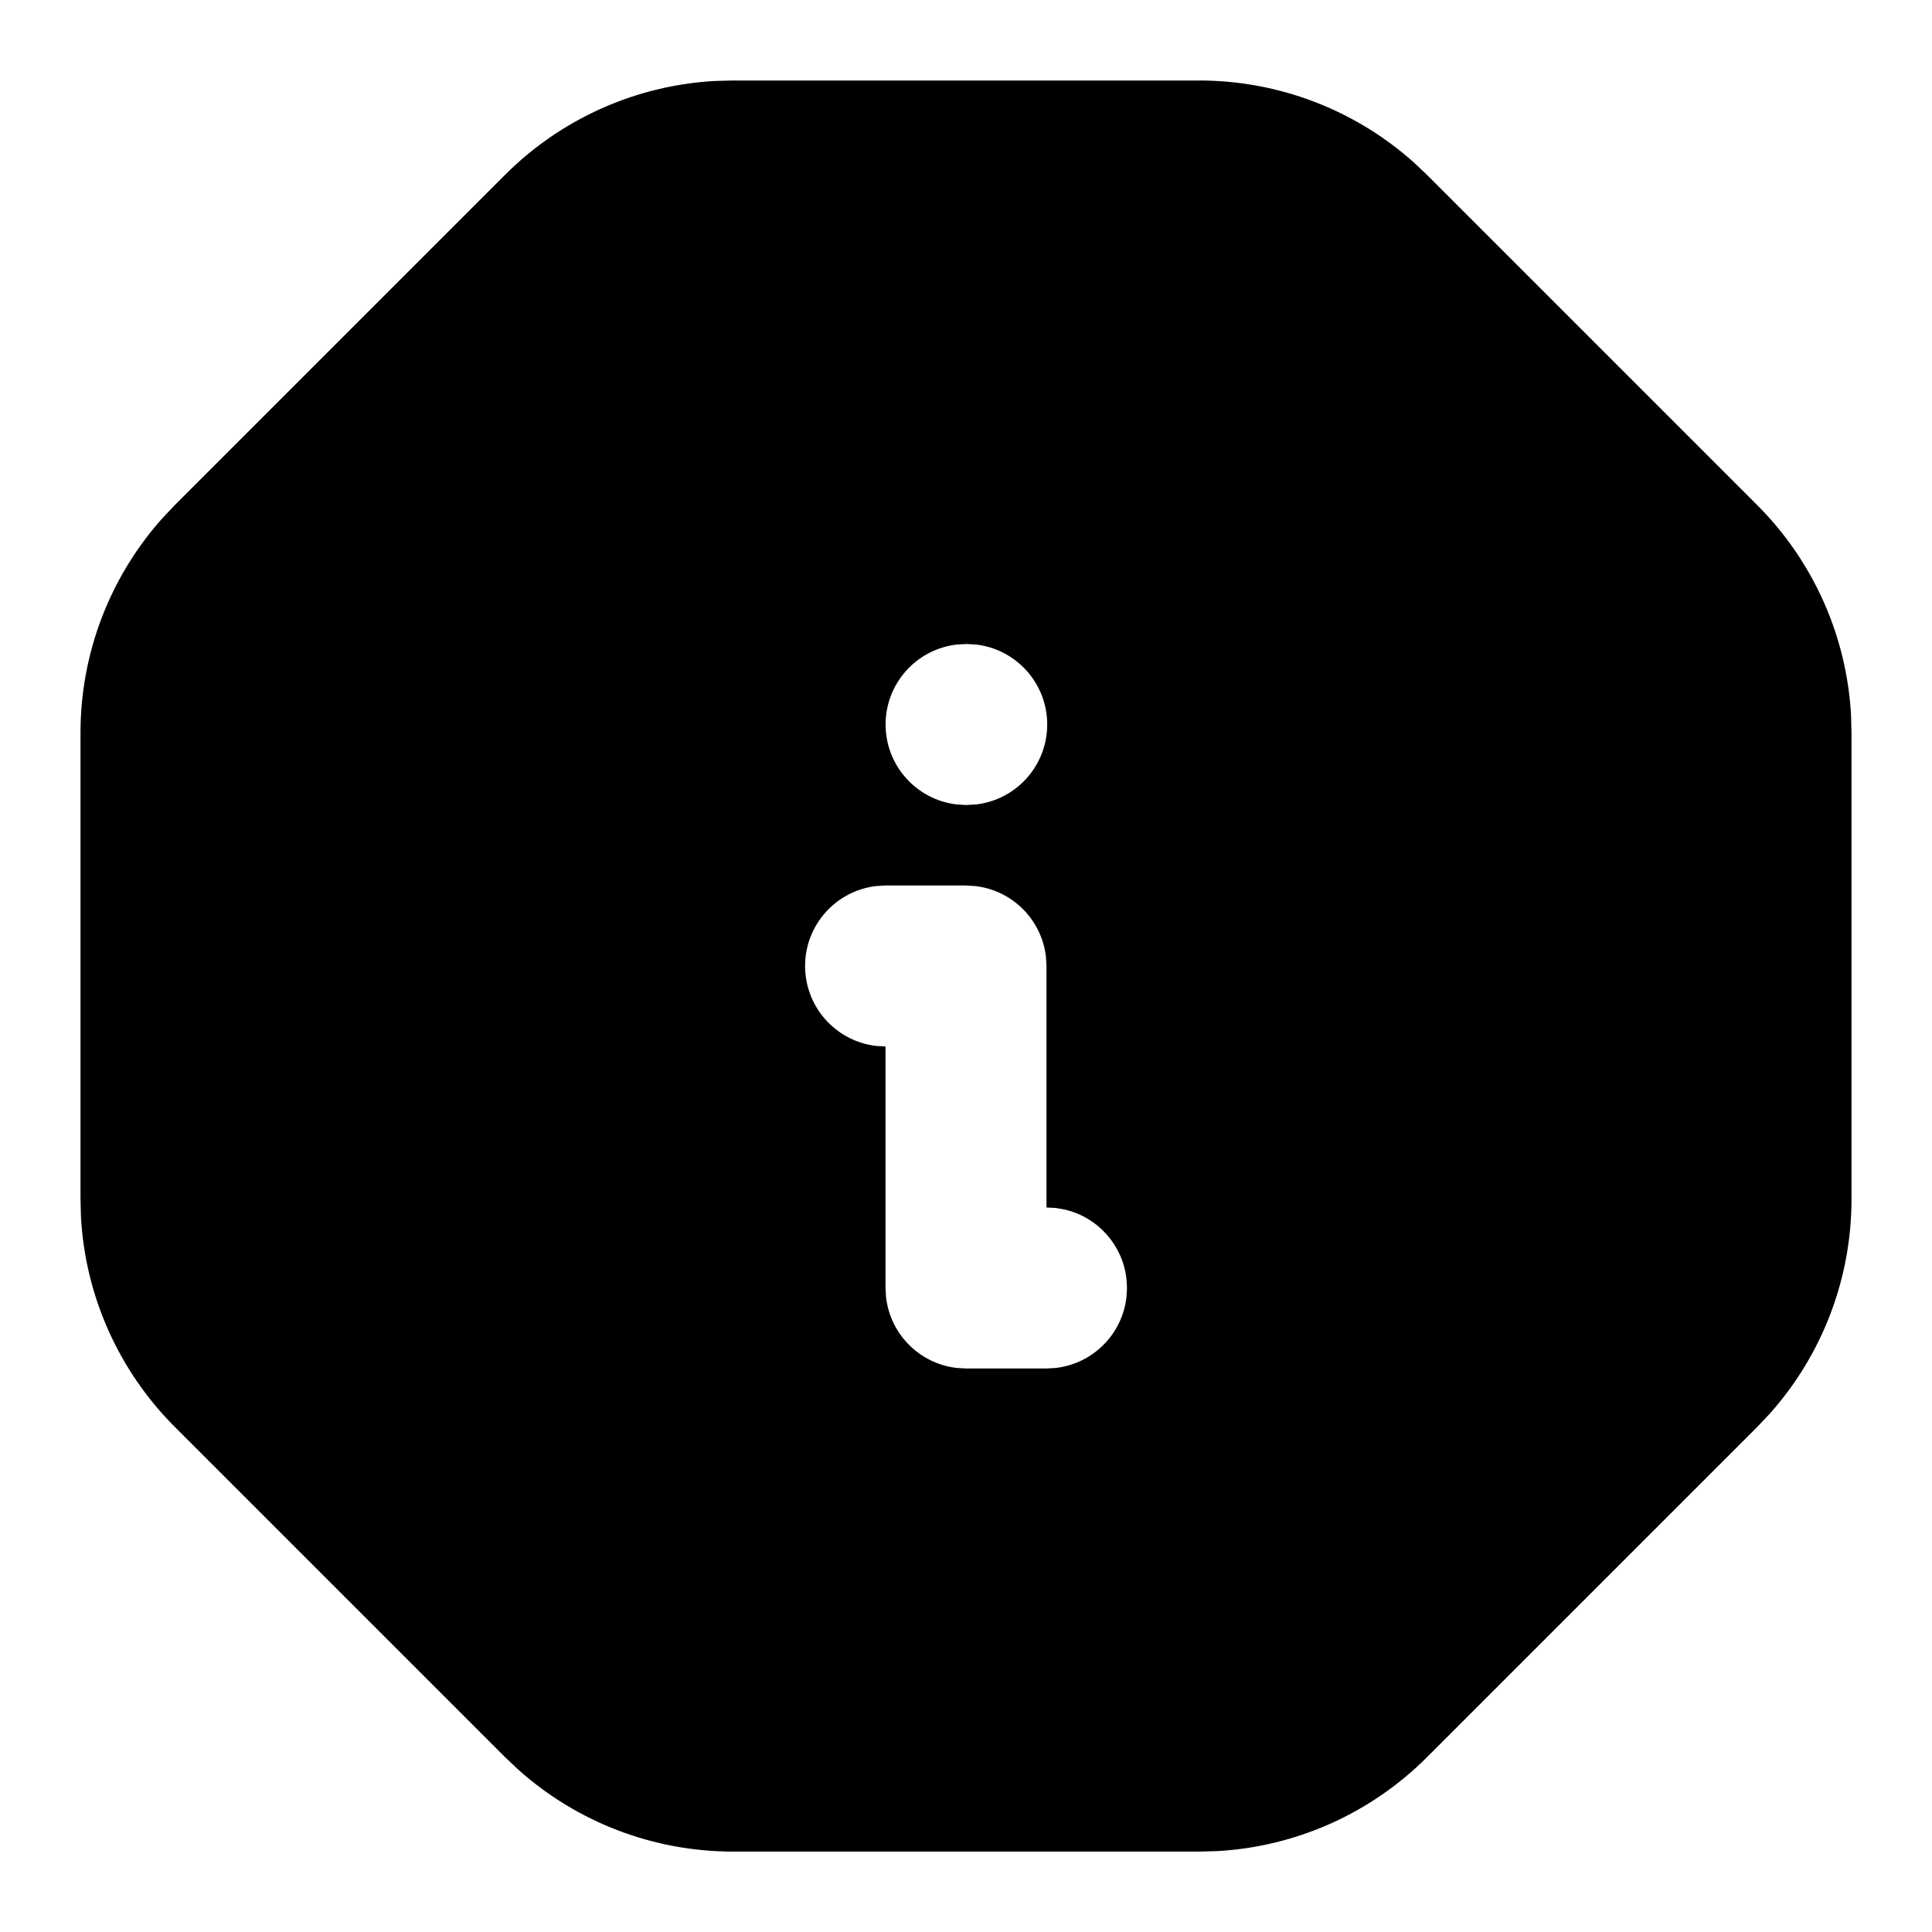
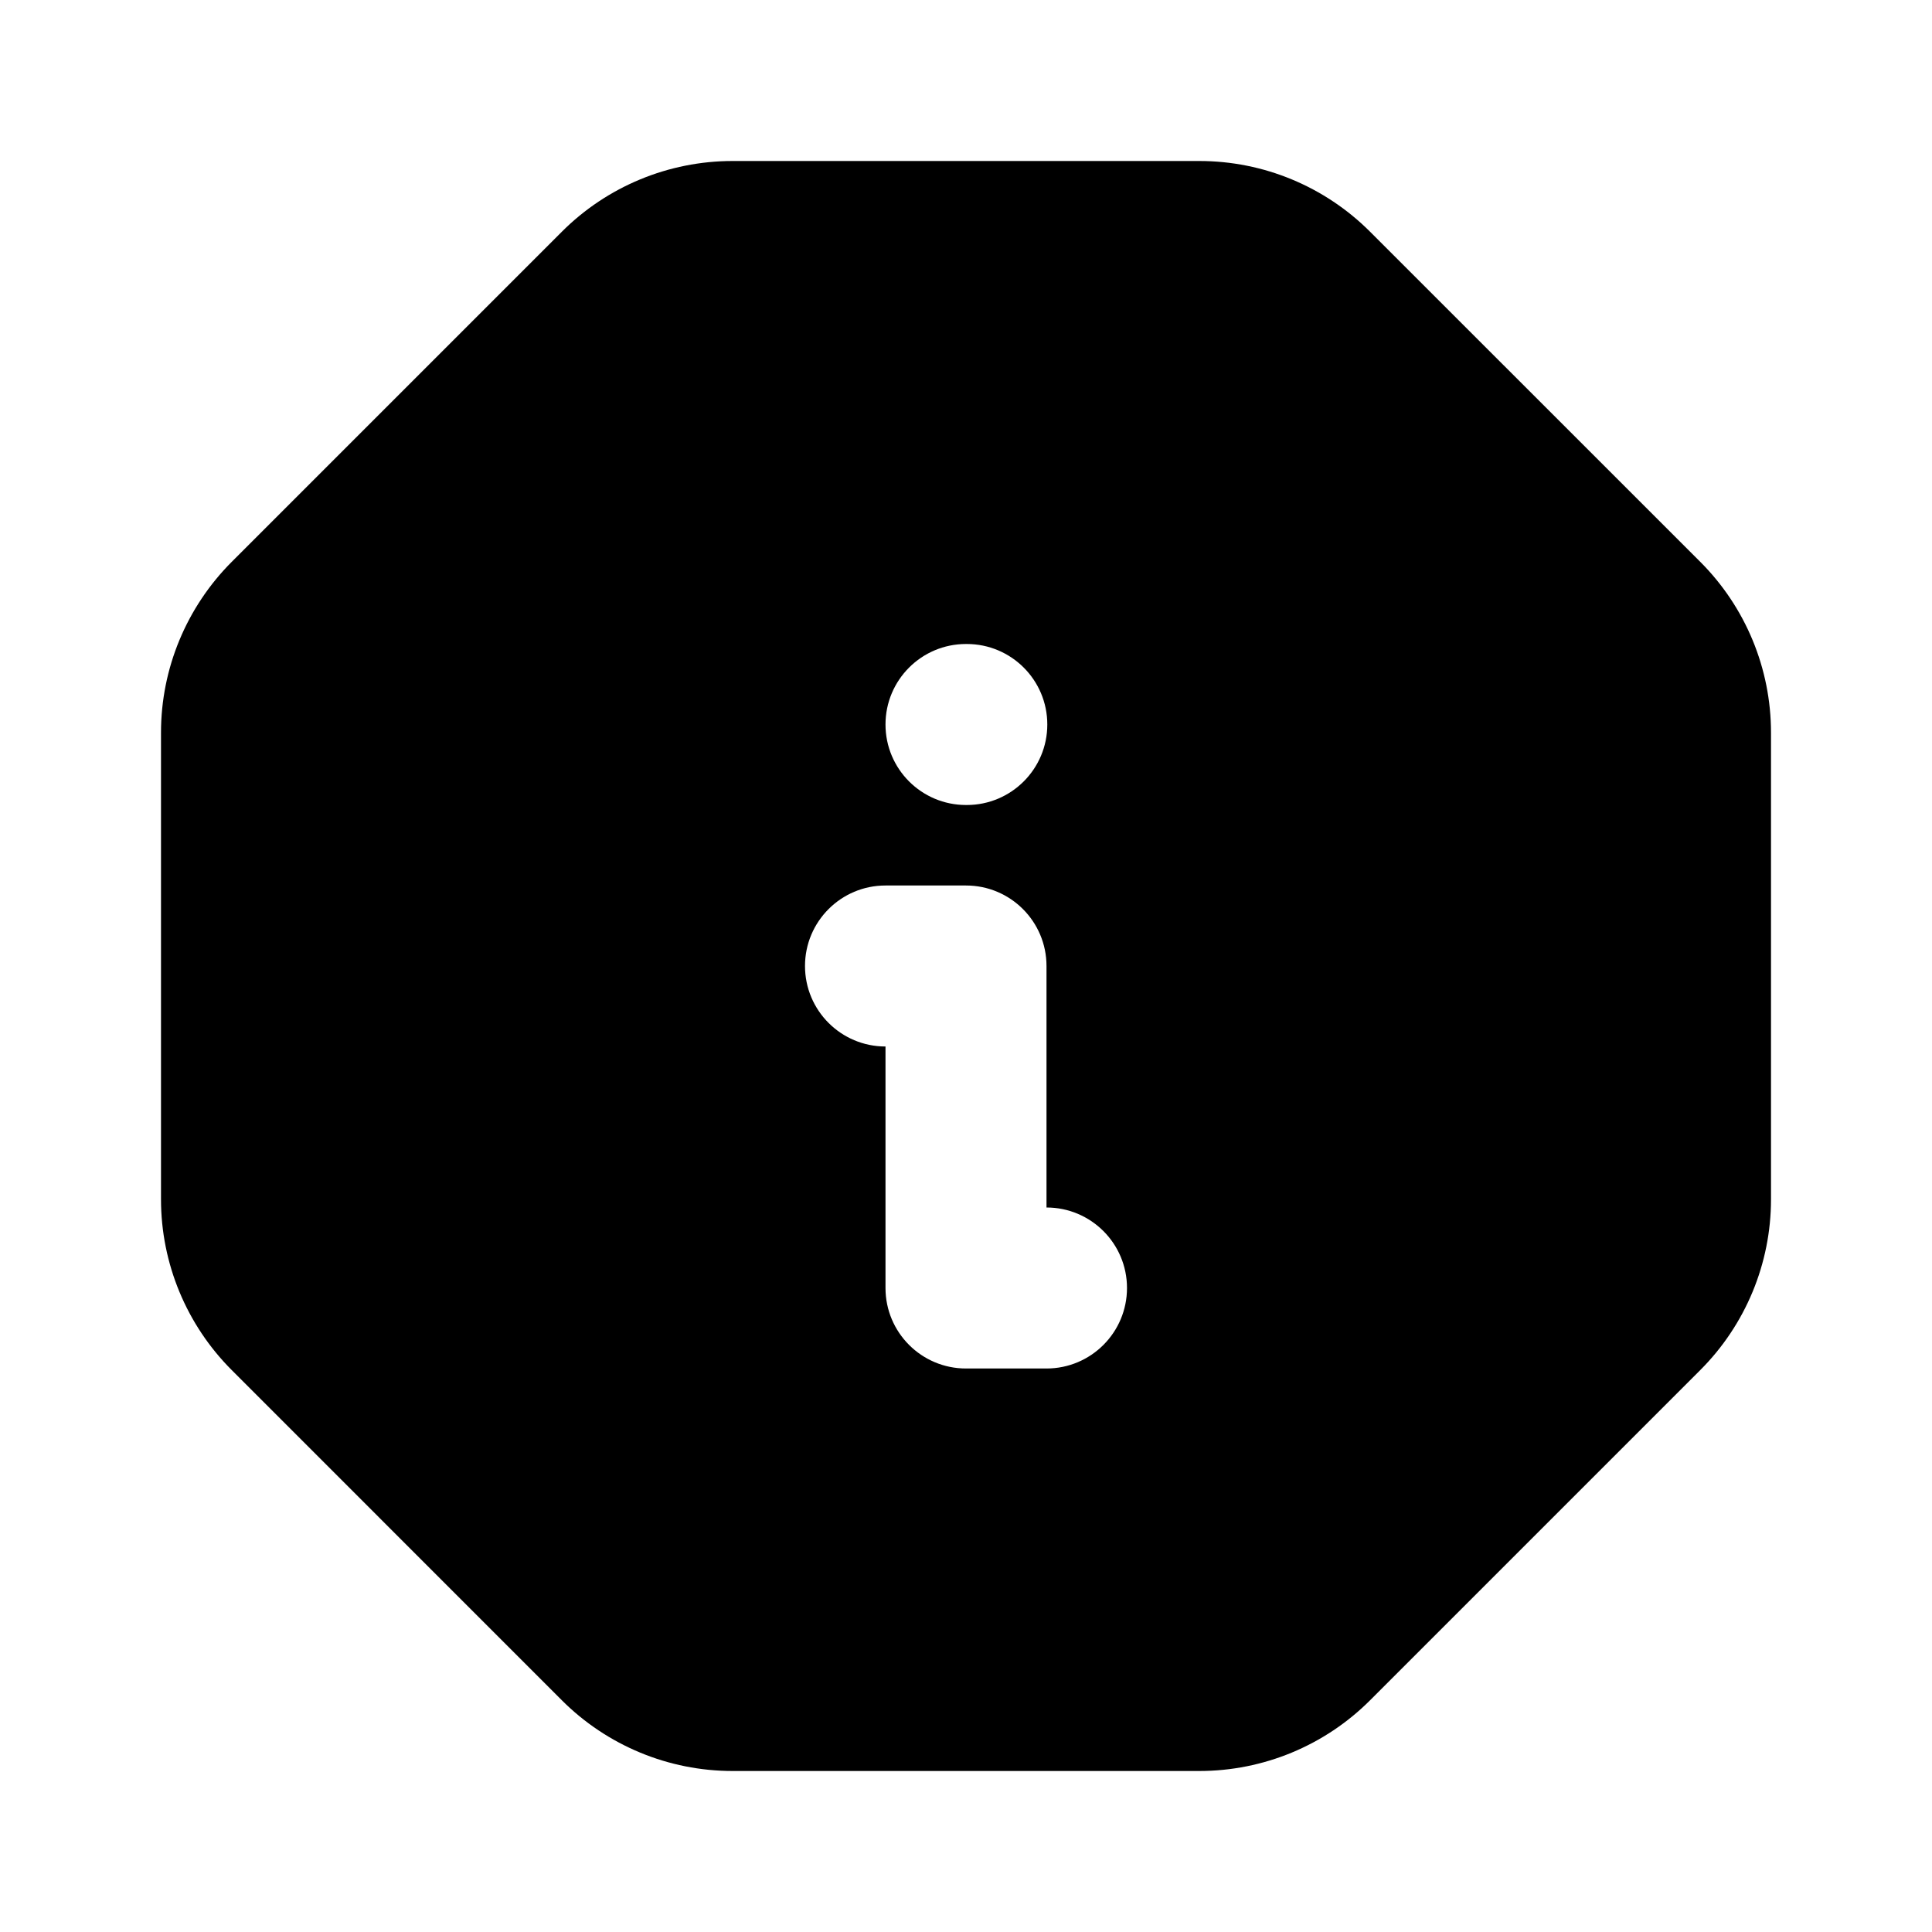
<svg xmlns="http://www.w3.org/2000/svg" fill="currentColor" viewBox="0 0 24 24">
  <path fill="none" d="M0 0h24v24H0z" />
-   <path d="M14.897 1a4 4 0 0 1 2.664 1.016l.165.156 4.1 4.1a4 4 0 0 1 1.168 2.605l.006.227v5.794a4 4 0 0 1-1.016 2.664l-.156.165-4.1 4.1a4 4 0 0 1-2.603 1.168l-.227.006H9.103a4 4 0 0 1-2.664-1.017l-.165-.156-4.1-4.1a4 4 0 0 1-1.168-2.604L1 14.897V9.103a4 4 0 0 1 1.016-2.664l.156-.165 4.1-4.1a4 4 0 0 1 2.605-1.168L9.104 1zM12 11h-1l-.117.007a1 1 0 0 0 0 1.986L11 13v3l.007.117a1 1 0 0 0 .876.876L12 17h1l.117-.007a1 1 0 0 0 .876-.876L14 16l-.007-.117a1 1 0 0 0-.764-.857l-.112-.02L13 15v-3l-.007-.117a1 1 0 0 0-.876-.876zm.01-3-.127.007a1 1 0 0 0 0 1.986L12 10l.127-.007a1 1 0 0 0 0-1.986z" />
+   <path d="M14.899 2c.796 0 1.558.316 2.121.879l4.101 4.1c.563.563.879 1.325.879 2.122v5.798c0 .796-.316 1.558-.879 2.121l-4.101 4.101a3 3 0 0 1-2.121.879H9.101a3 3 0 0 1-2.122-.879l-4.1-4.101A3 3 0 0 1 2 14.899V9.101c0-.796.316-1.558.879-2.122l4.1-4.1A3 3 0 0 1 9.101 2zM11 11a1 1 0 0 0 0 2v3a1 1 0 0 0 1 1h1a1 1 0 0 0 0-2v-3a1 1 0 0 0-1-1zm1-3a1 1 0 0 0 0 2h.01a1 1 0 0 0 0-2z" />
</svg>
